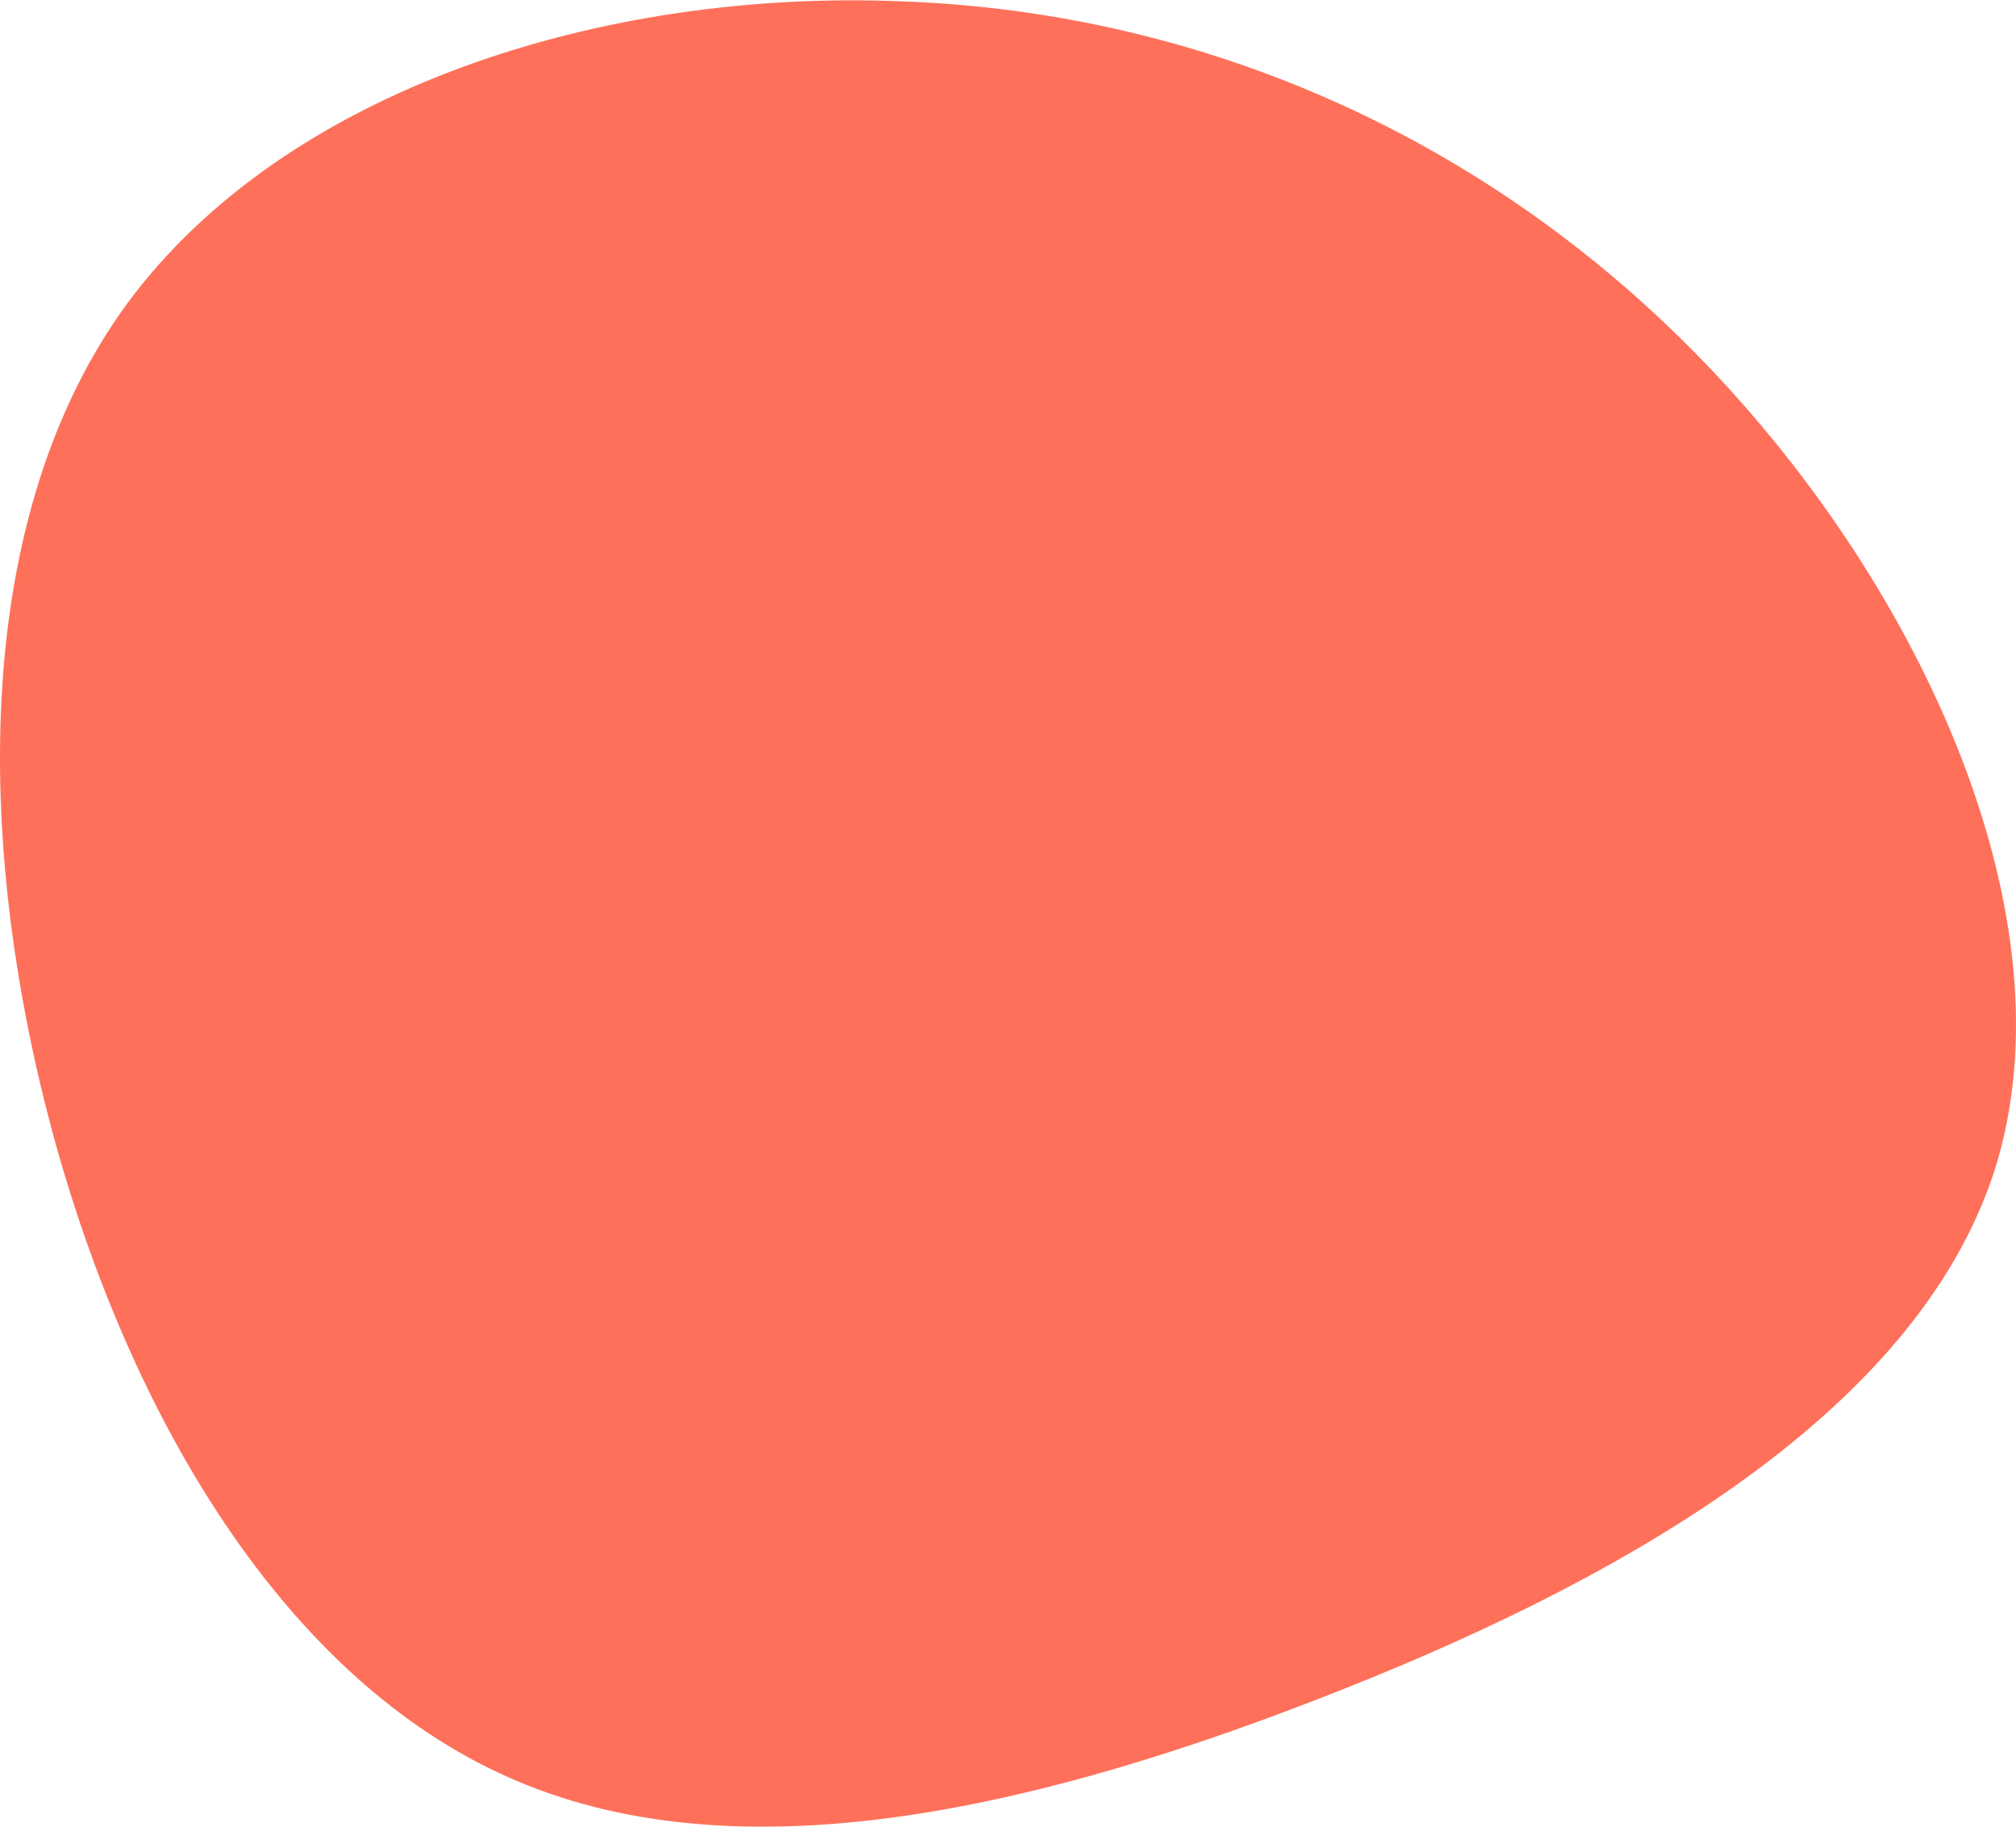
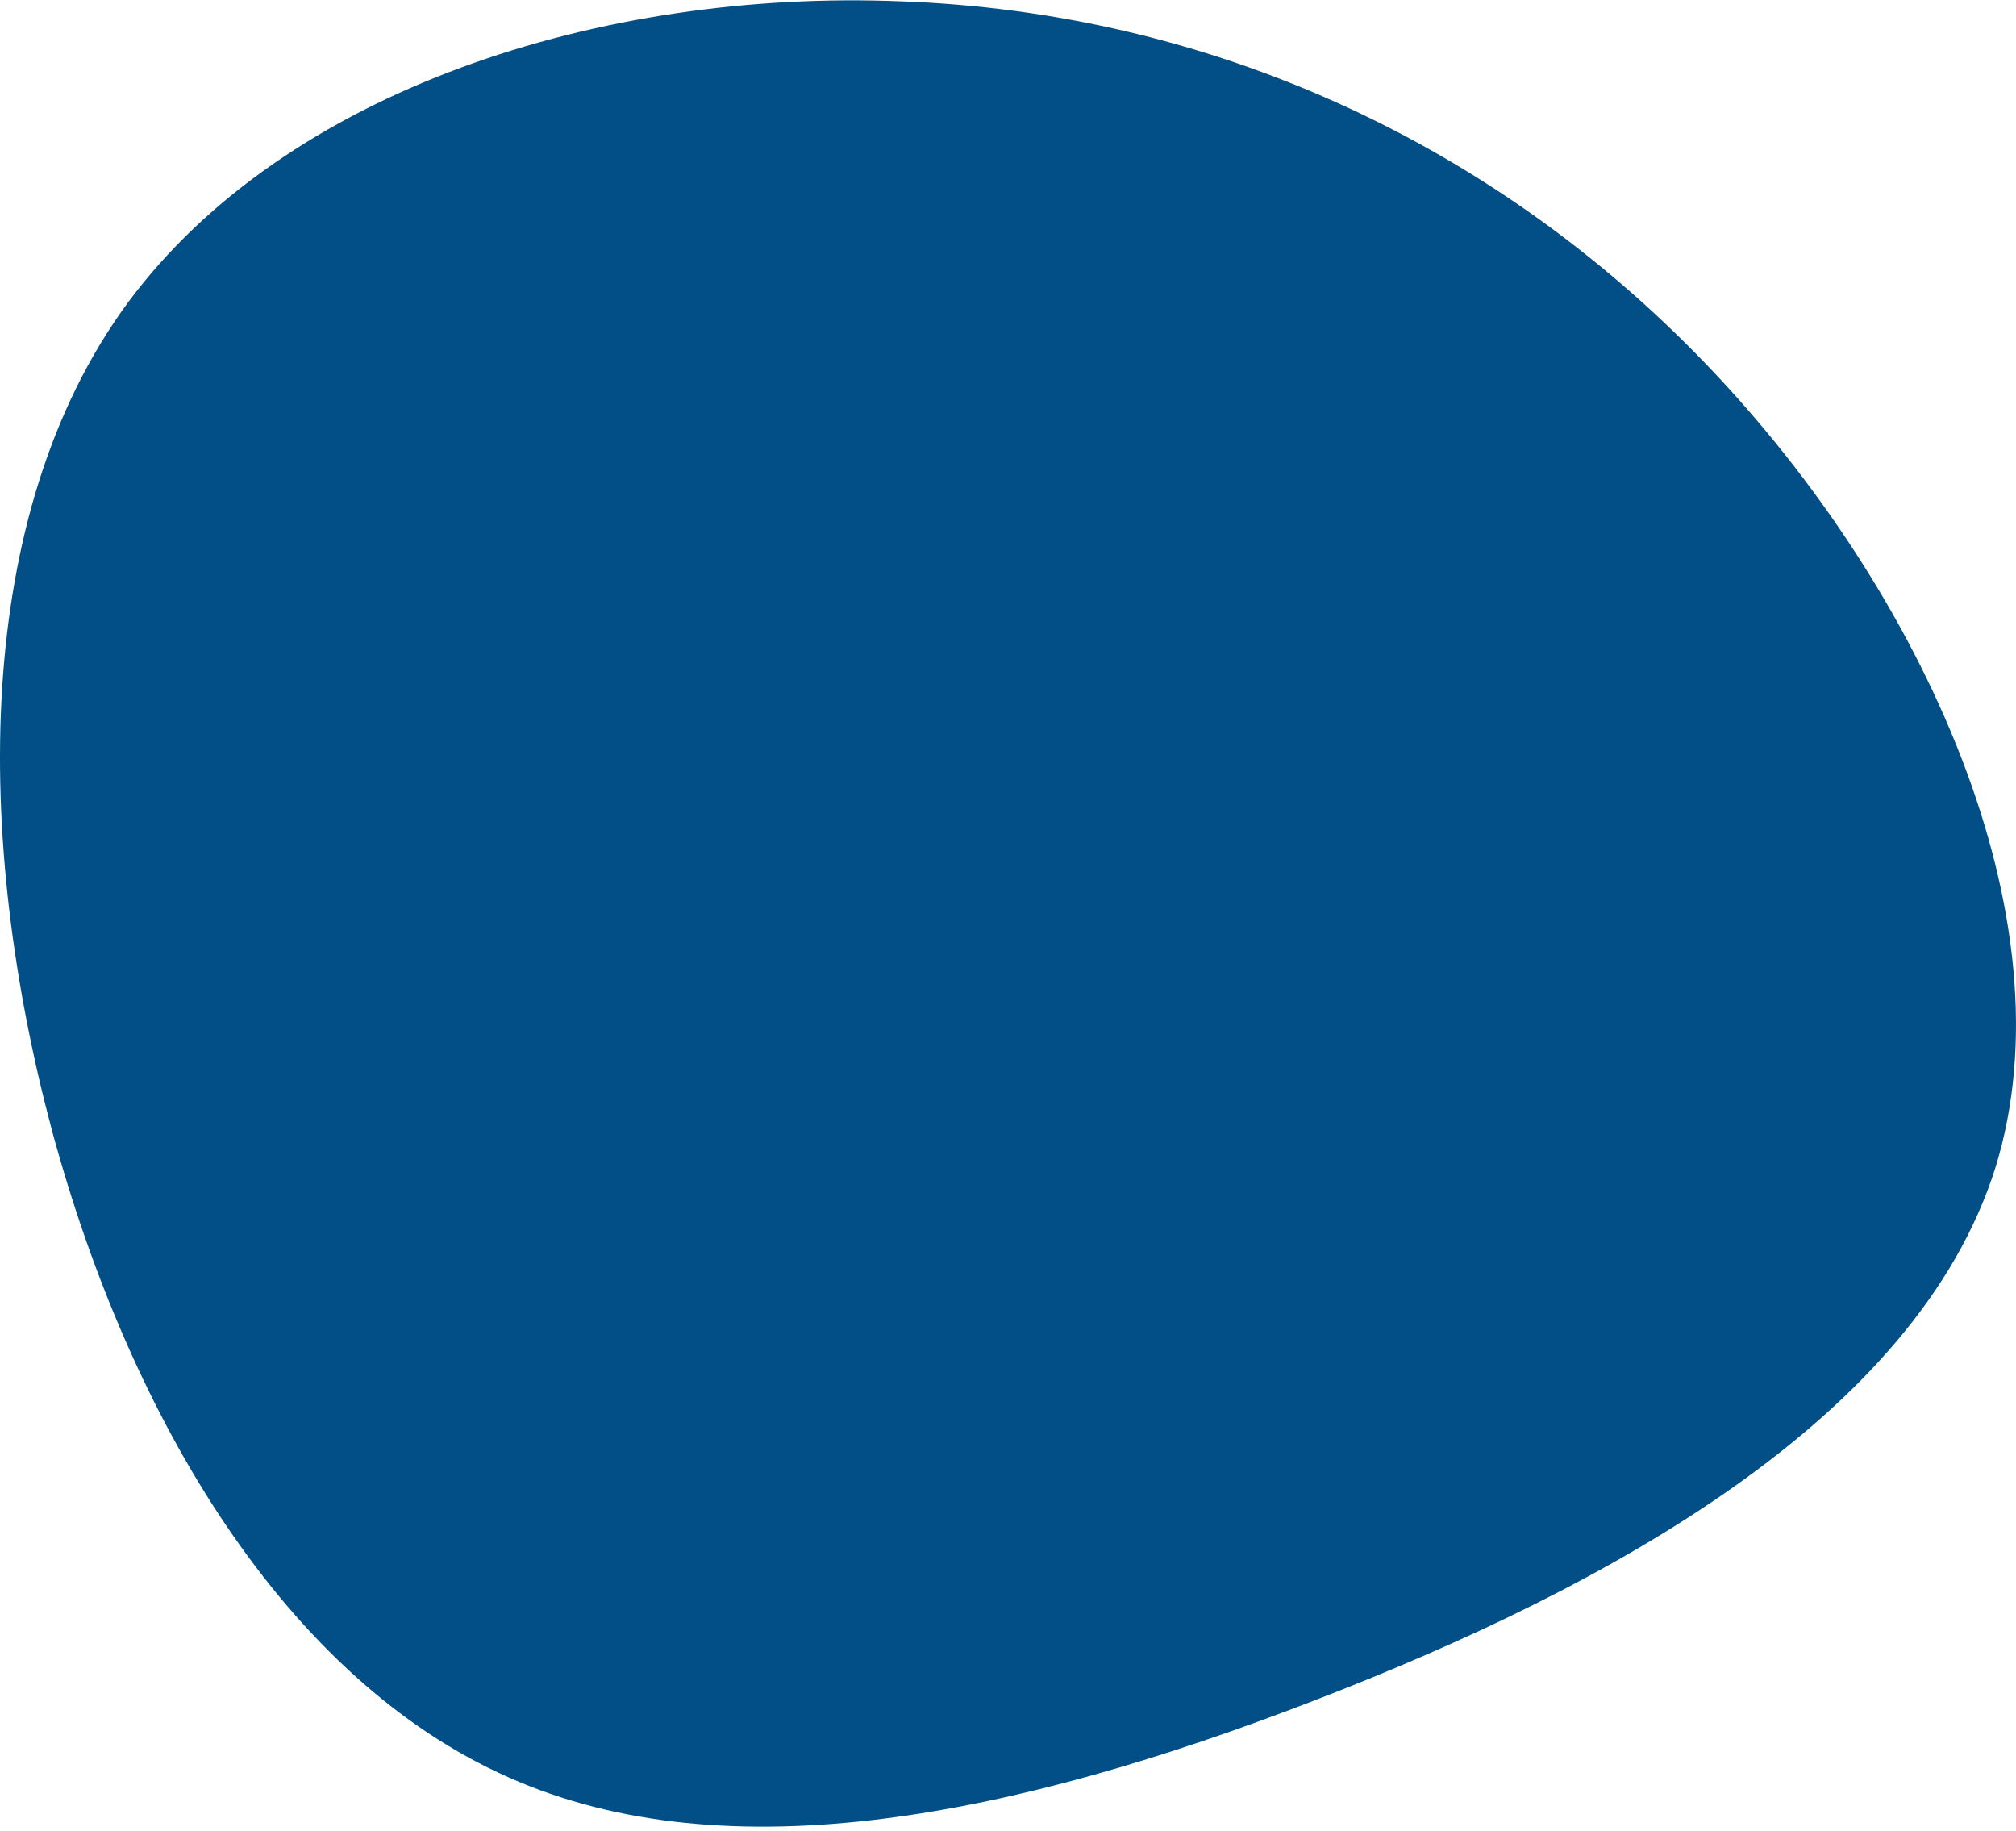
<svg xmlns="http://www.w3.org/2000/svg" width="509" height="462" viewBox="0 0 509 462" fill="none">
-   <path d="M430.684 91.848C485.587 148.958 523.332 231.872 503.773 294.831C483.871 357.79 406.664 400.451 331.516 429.351C256.711 458.25 183.965 473.388 128.376 448.617C72.444 423.846 32.983 358.822 13.081 285.198C-6.478 211.917 -7.165 130.036 32.297 76.366C72.101 22.695 151.71 -2.763 227.544 0.333C303.722 3.085 375.781 34.737 430.684 91.848Z" fill="#FE705A" />
+   <path d="M430.684 91.848C485.587 148.958 523.332 231.872 503.773 294.831C483.871 357.79 406.664 400.451 331.516 429.351C256.711 458.25 183.965 473.388 128.376 448.617C72.444 423.846 32.983 358.822 13.081 285.198C-6.478 211.917 -7.165 130.036 32.297 76.366C72.101 22.695 151.71 -2.763 227.544 0.333C303.722 3.085 375.781 34.737 430.684 91.848Z" fill="#014f86" />
</svg>
